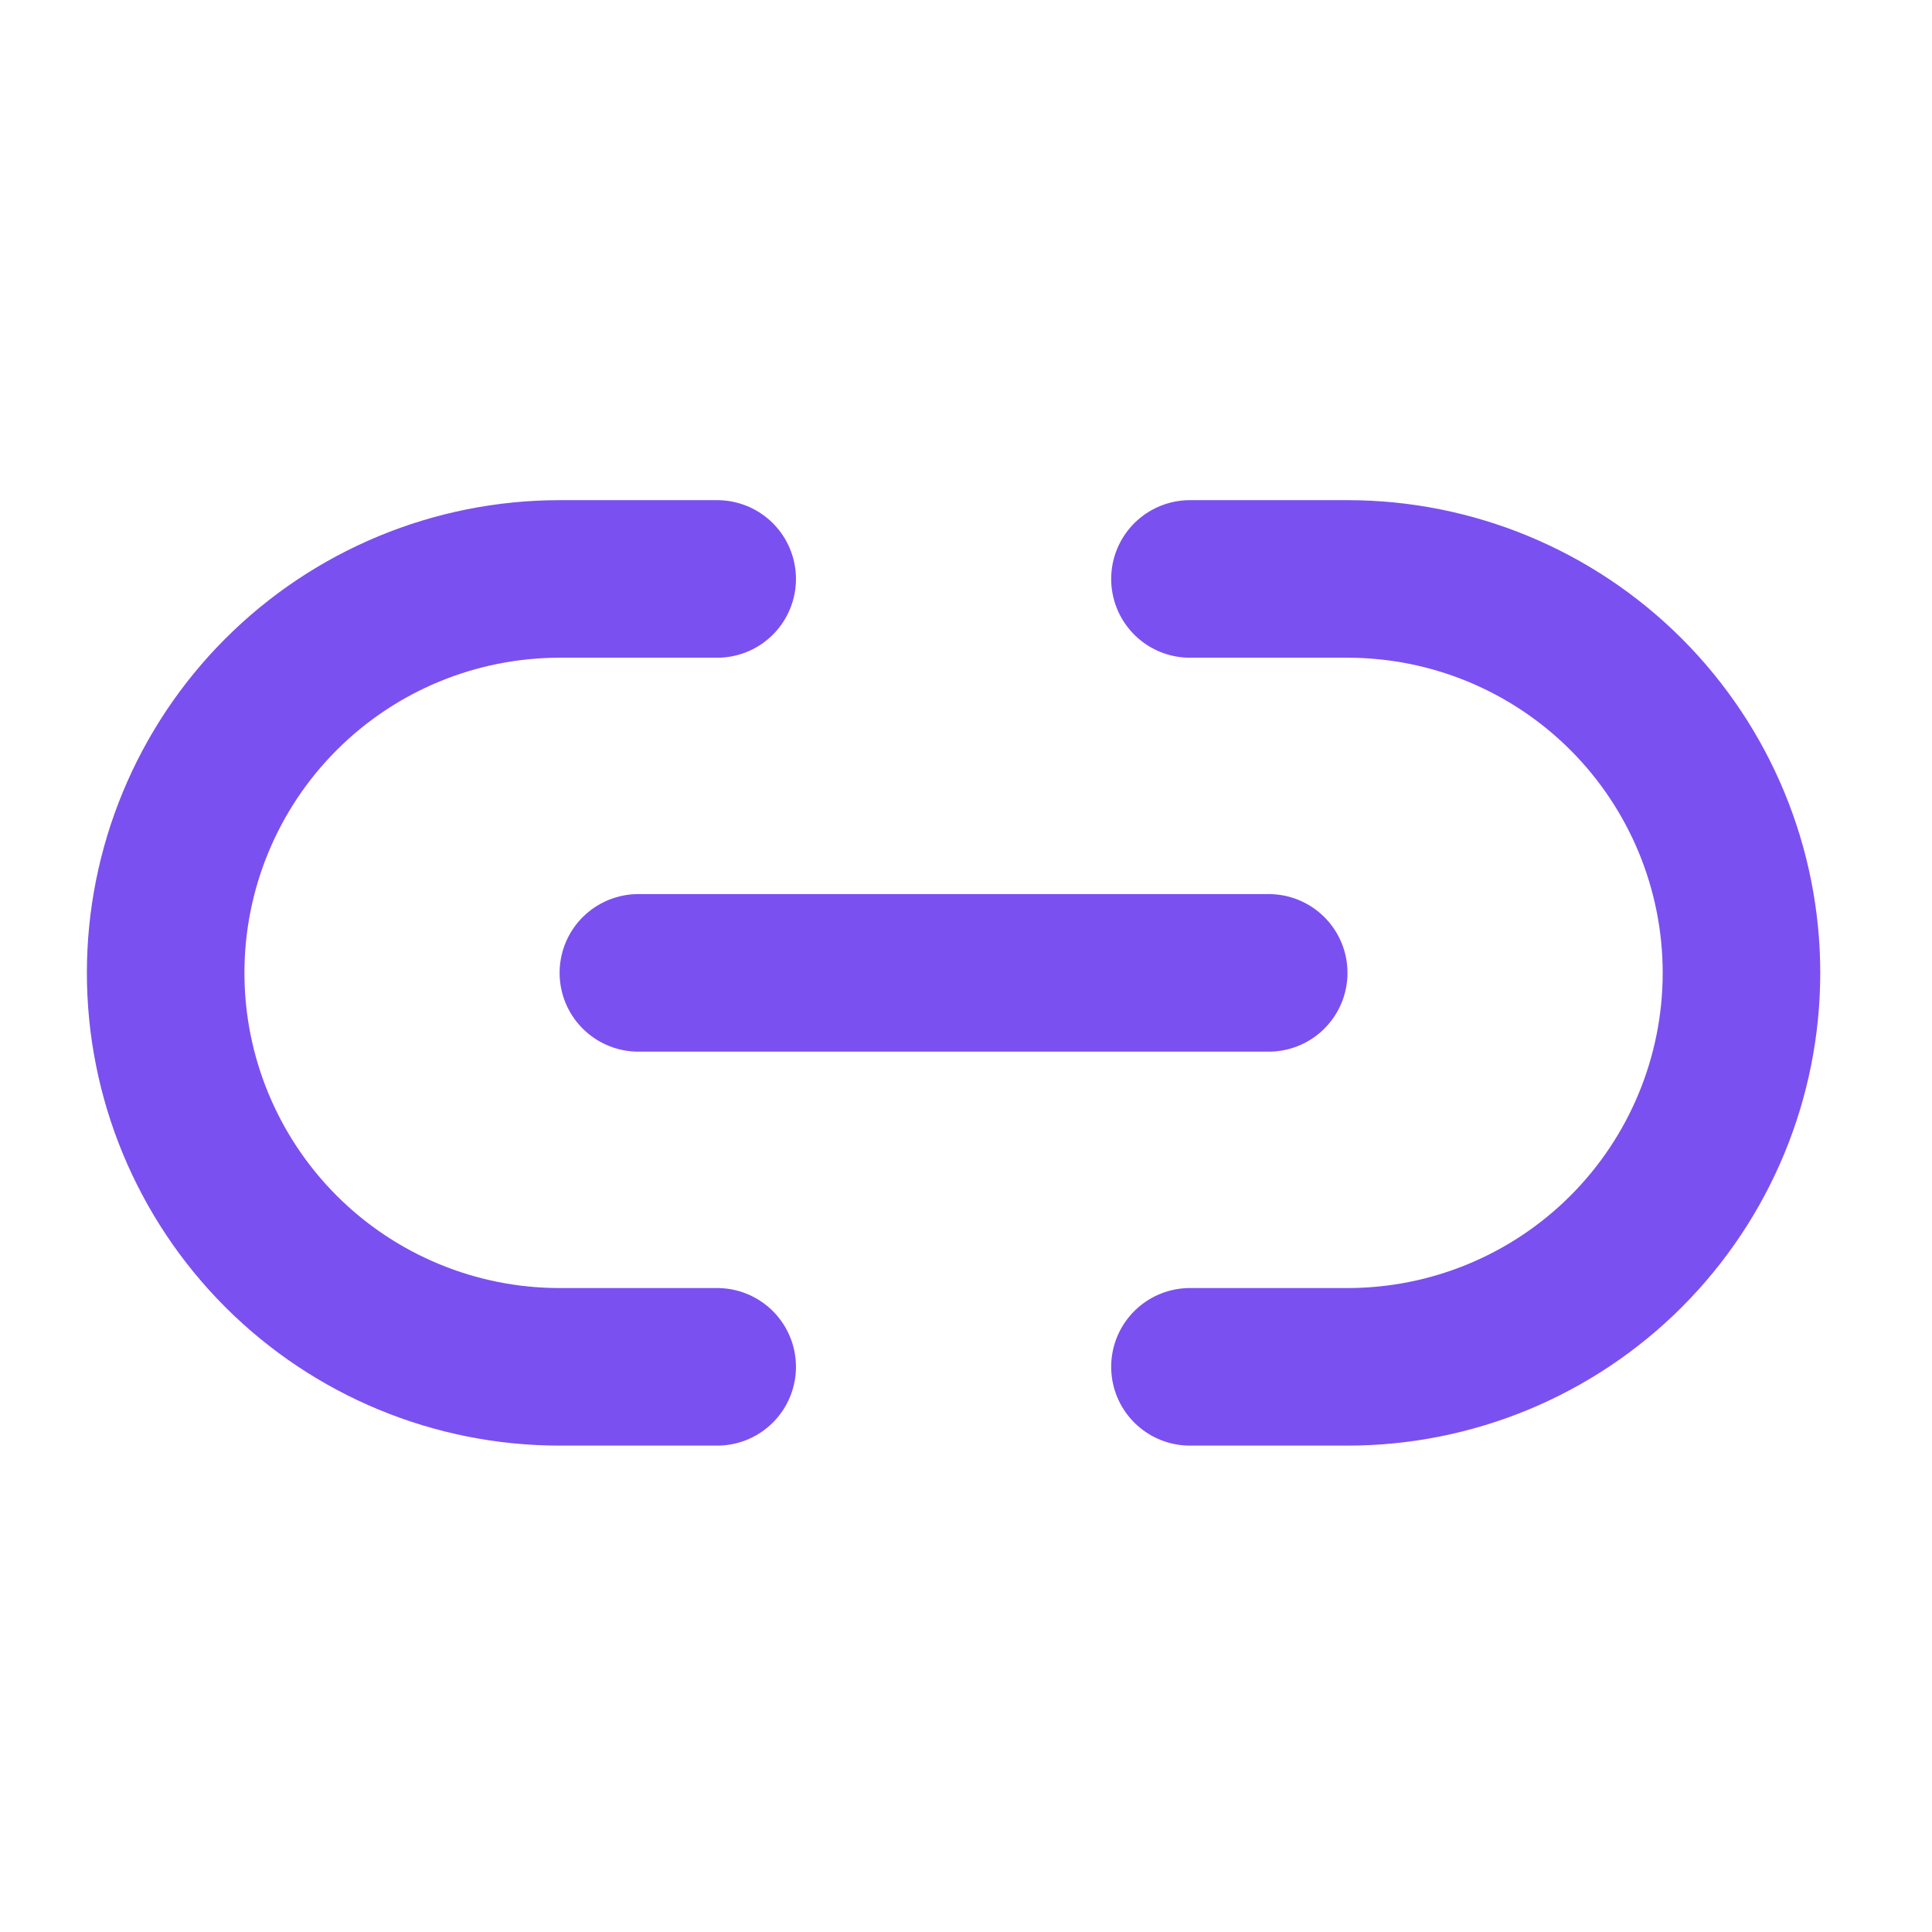
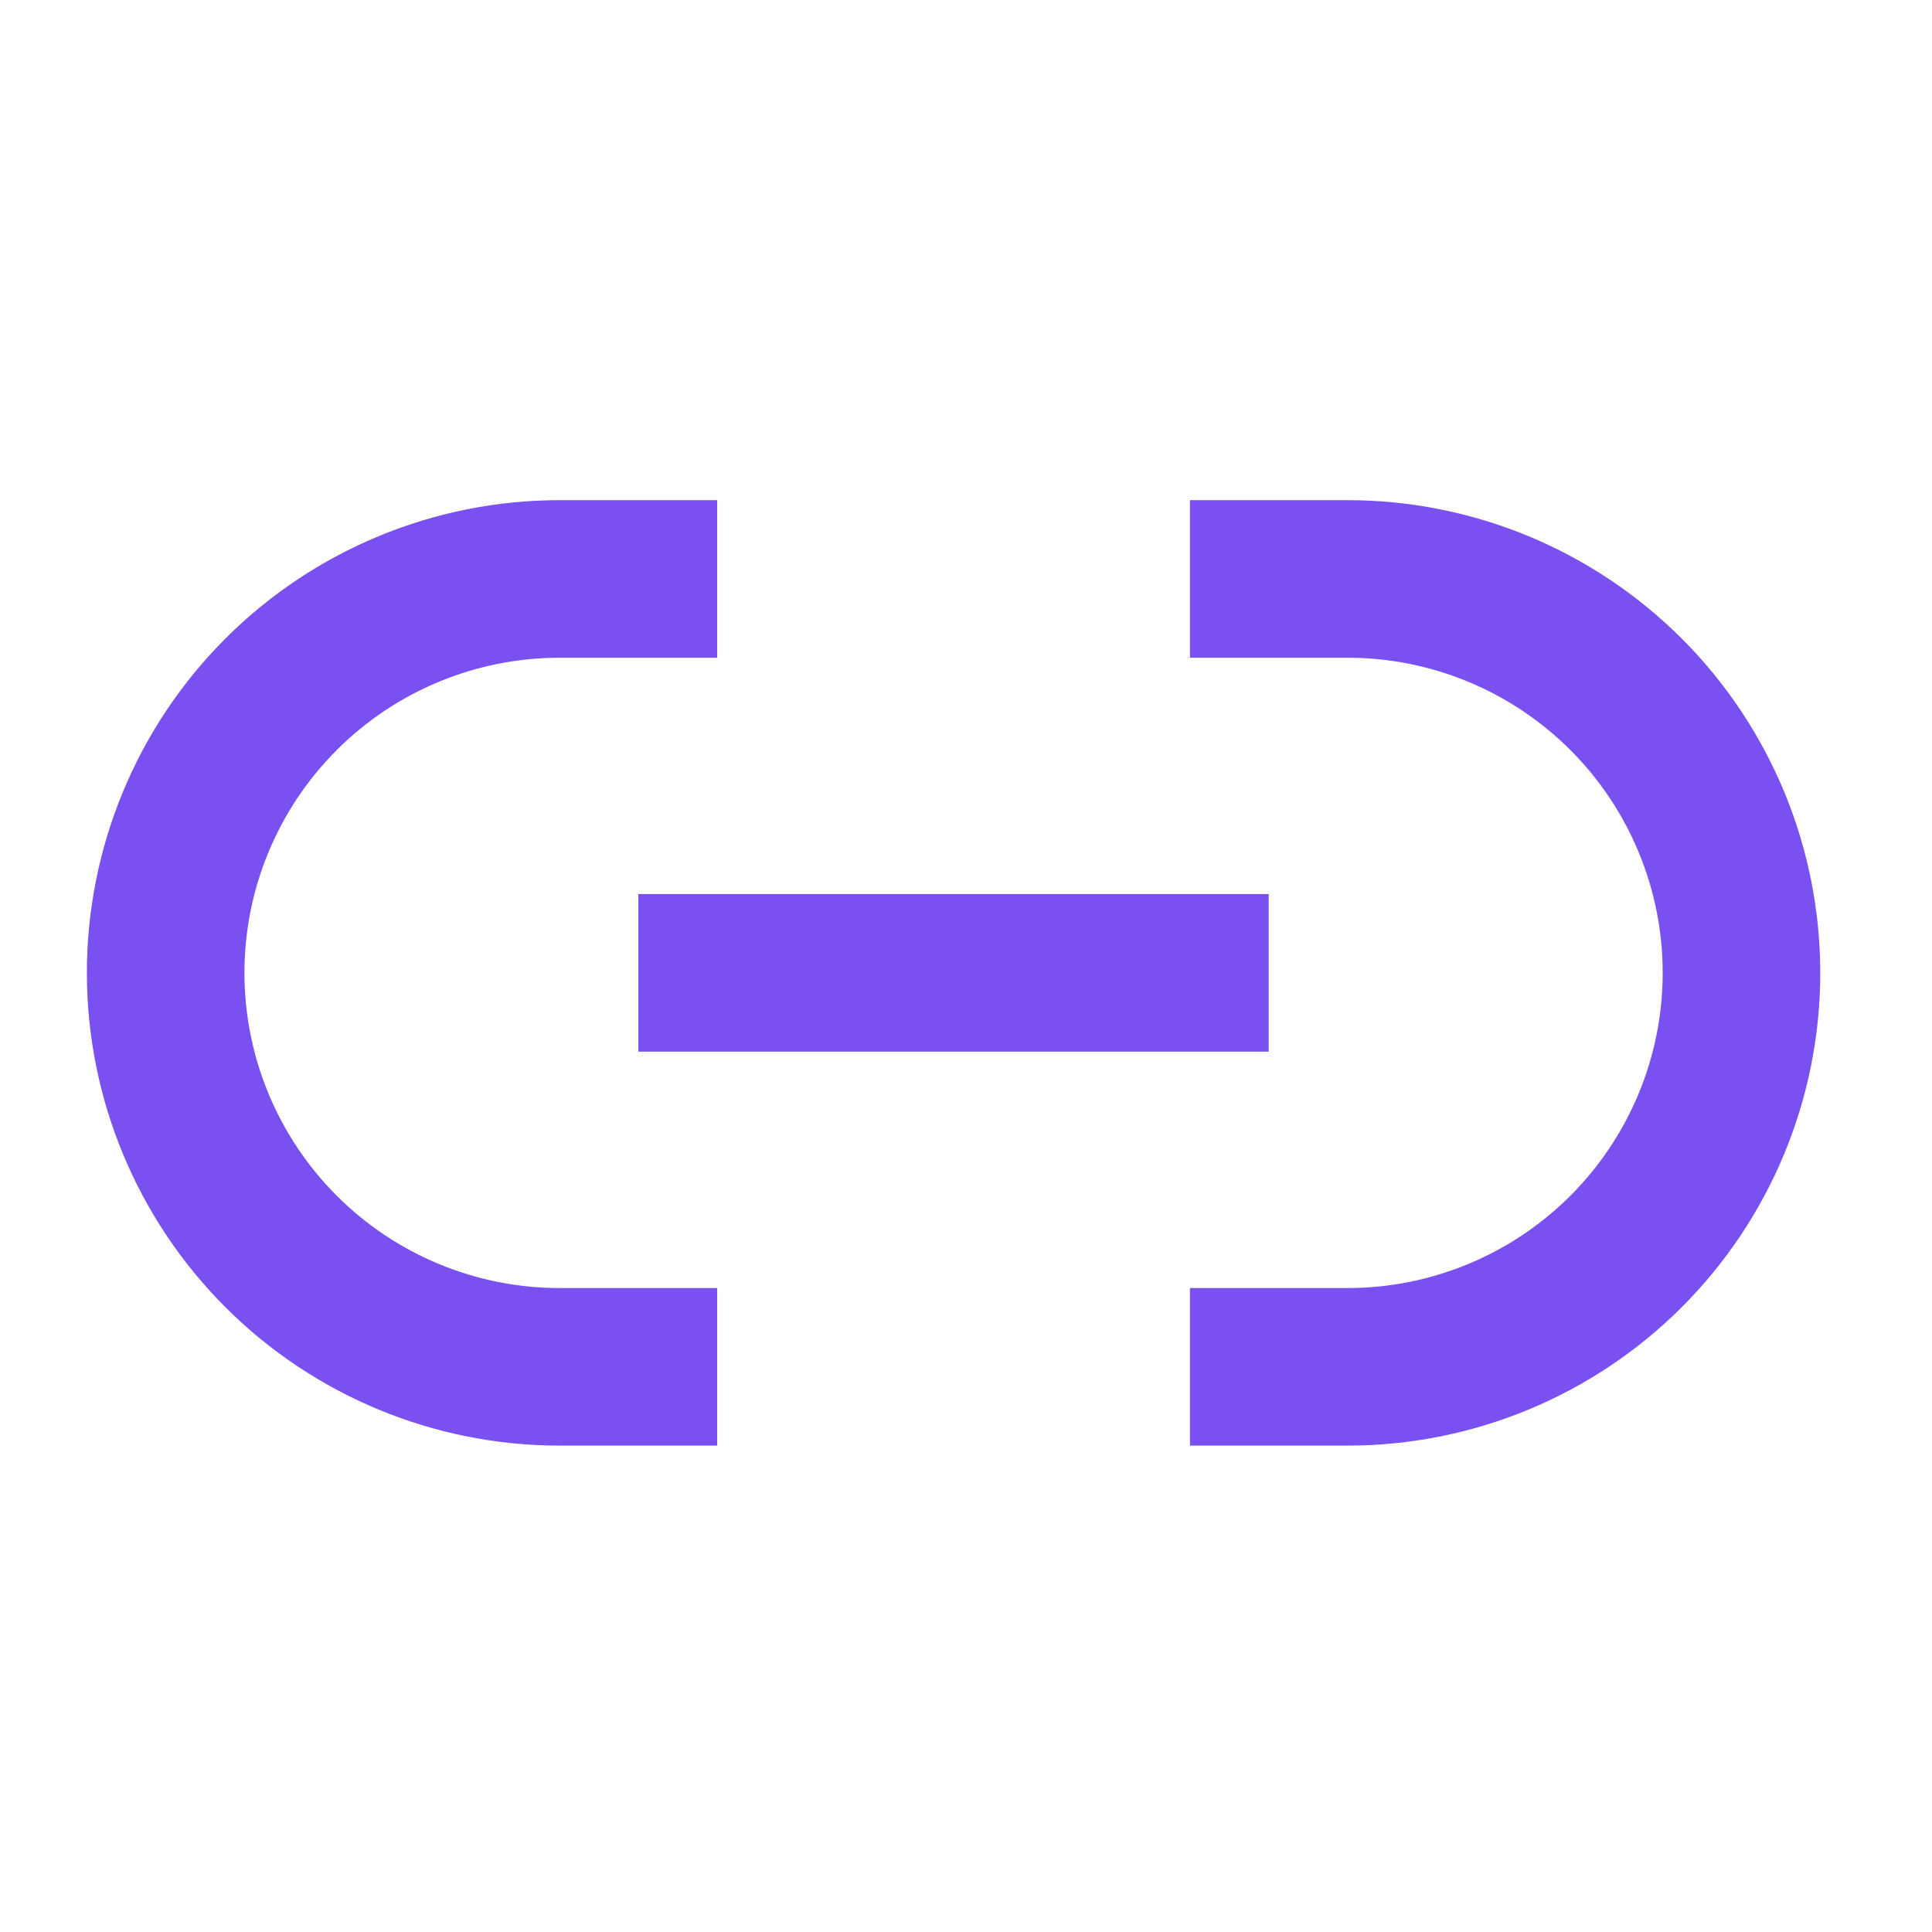
<svg xmlns="http://www.w3.org/2000/svg" width="47" height="47" viewBox="0 0 47 47" fill="none">
-   <path d="M17.447 33.251H13.614C11.072 33.251 8.634 32.241 6.837 30.444C5.04 28.646 4.03 26.209 4.03 23.667C4.03 21.126 5.04 18.688 6.837 16.891C8.634 15.094 11.072 14.084 13.614 14.084H17.447" stroke="#7B50F0" stroke-width="3.833" stroke-linecap="round" stroke-linejoin="round" />
-   <path d="M28.948 14.084H32.782C35.323 14.084 37.761 15.094 39.558 16.891C41.355 18.688 42.365 21.126 42.365 23.667C42.365 26.209 41.355 28.646 39.558 30.444C37.761 32.241 35.323 33.251 32.782 33.251H28.948" stroke="#7B50F0" stroke-width="3.833" stroke-linecap="round" stroke-linejoin="round" />
-   <path d="M15.53 23.667H30.864" stroke="#7B50F0" stroke-width="3.833" stroke-linecap="round" stroke-linejoin="round" />
+   <path d="M17.447 33.251H13.614C11.072 33.251 8.634 32.241 6.837 30.444C5.04 28.646 4.03 26.209 4.03 23.667C4.03 21.126 5.04 18.688 6.837 16.891C8.634 15.094 11.072 14.084 13.614 14.084H17.447" stroke="#7B50F0" stroke-width="3.833" strokeLinecap="round" strokeLinejoin="round" />
+   <path d="M28.948 14.084H32.782C35.323 14.084 37.761 15.094 39.558 16.891C41.355 18.688 42.365 21.126 42.365 23.667C42.365 26.209 41.355 28.646 39.558 30.444C37.761 32.241 35.323 33.251 32.782 33.251H28.948" stroke="#7B50F0" stroke-width="3.833" strokeLinecap="round" strokeLinejoin="round" />
+   <path d="M15.53 23.667H30.864" stroke="#7B50F0" stroke-width="3.833" strokeLinecap="round" strokeLinejoin="round" />
</svg>
